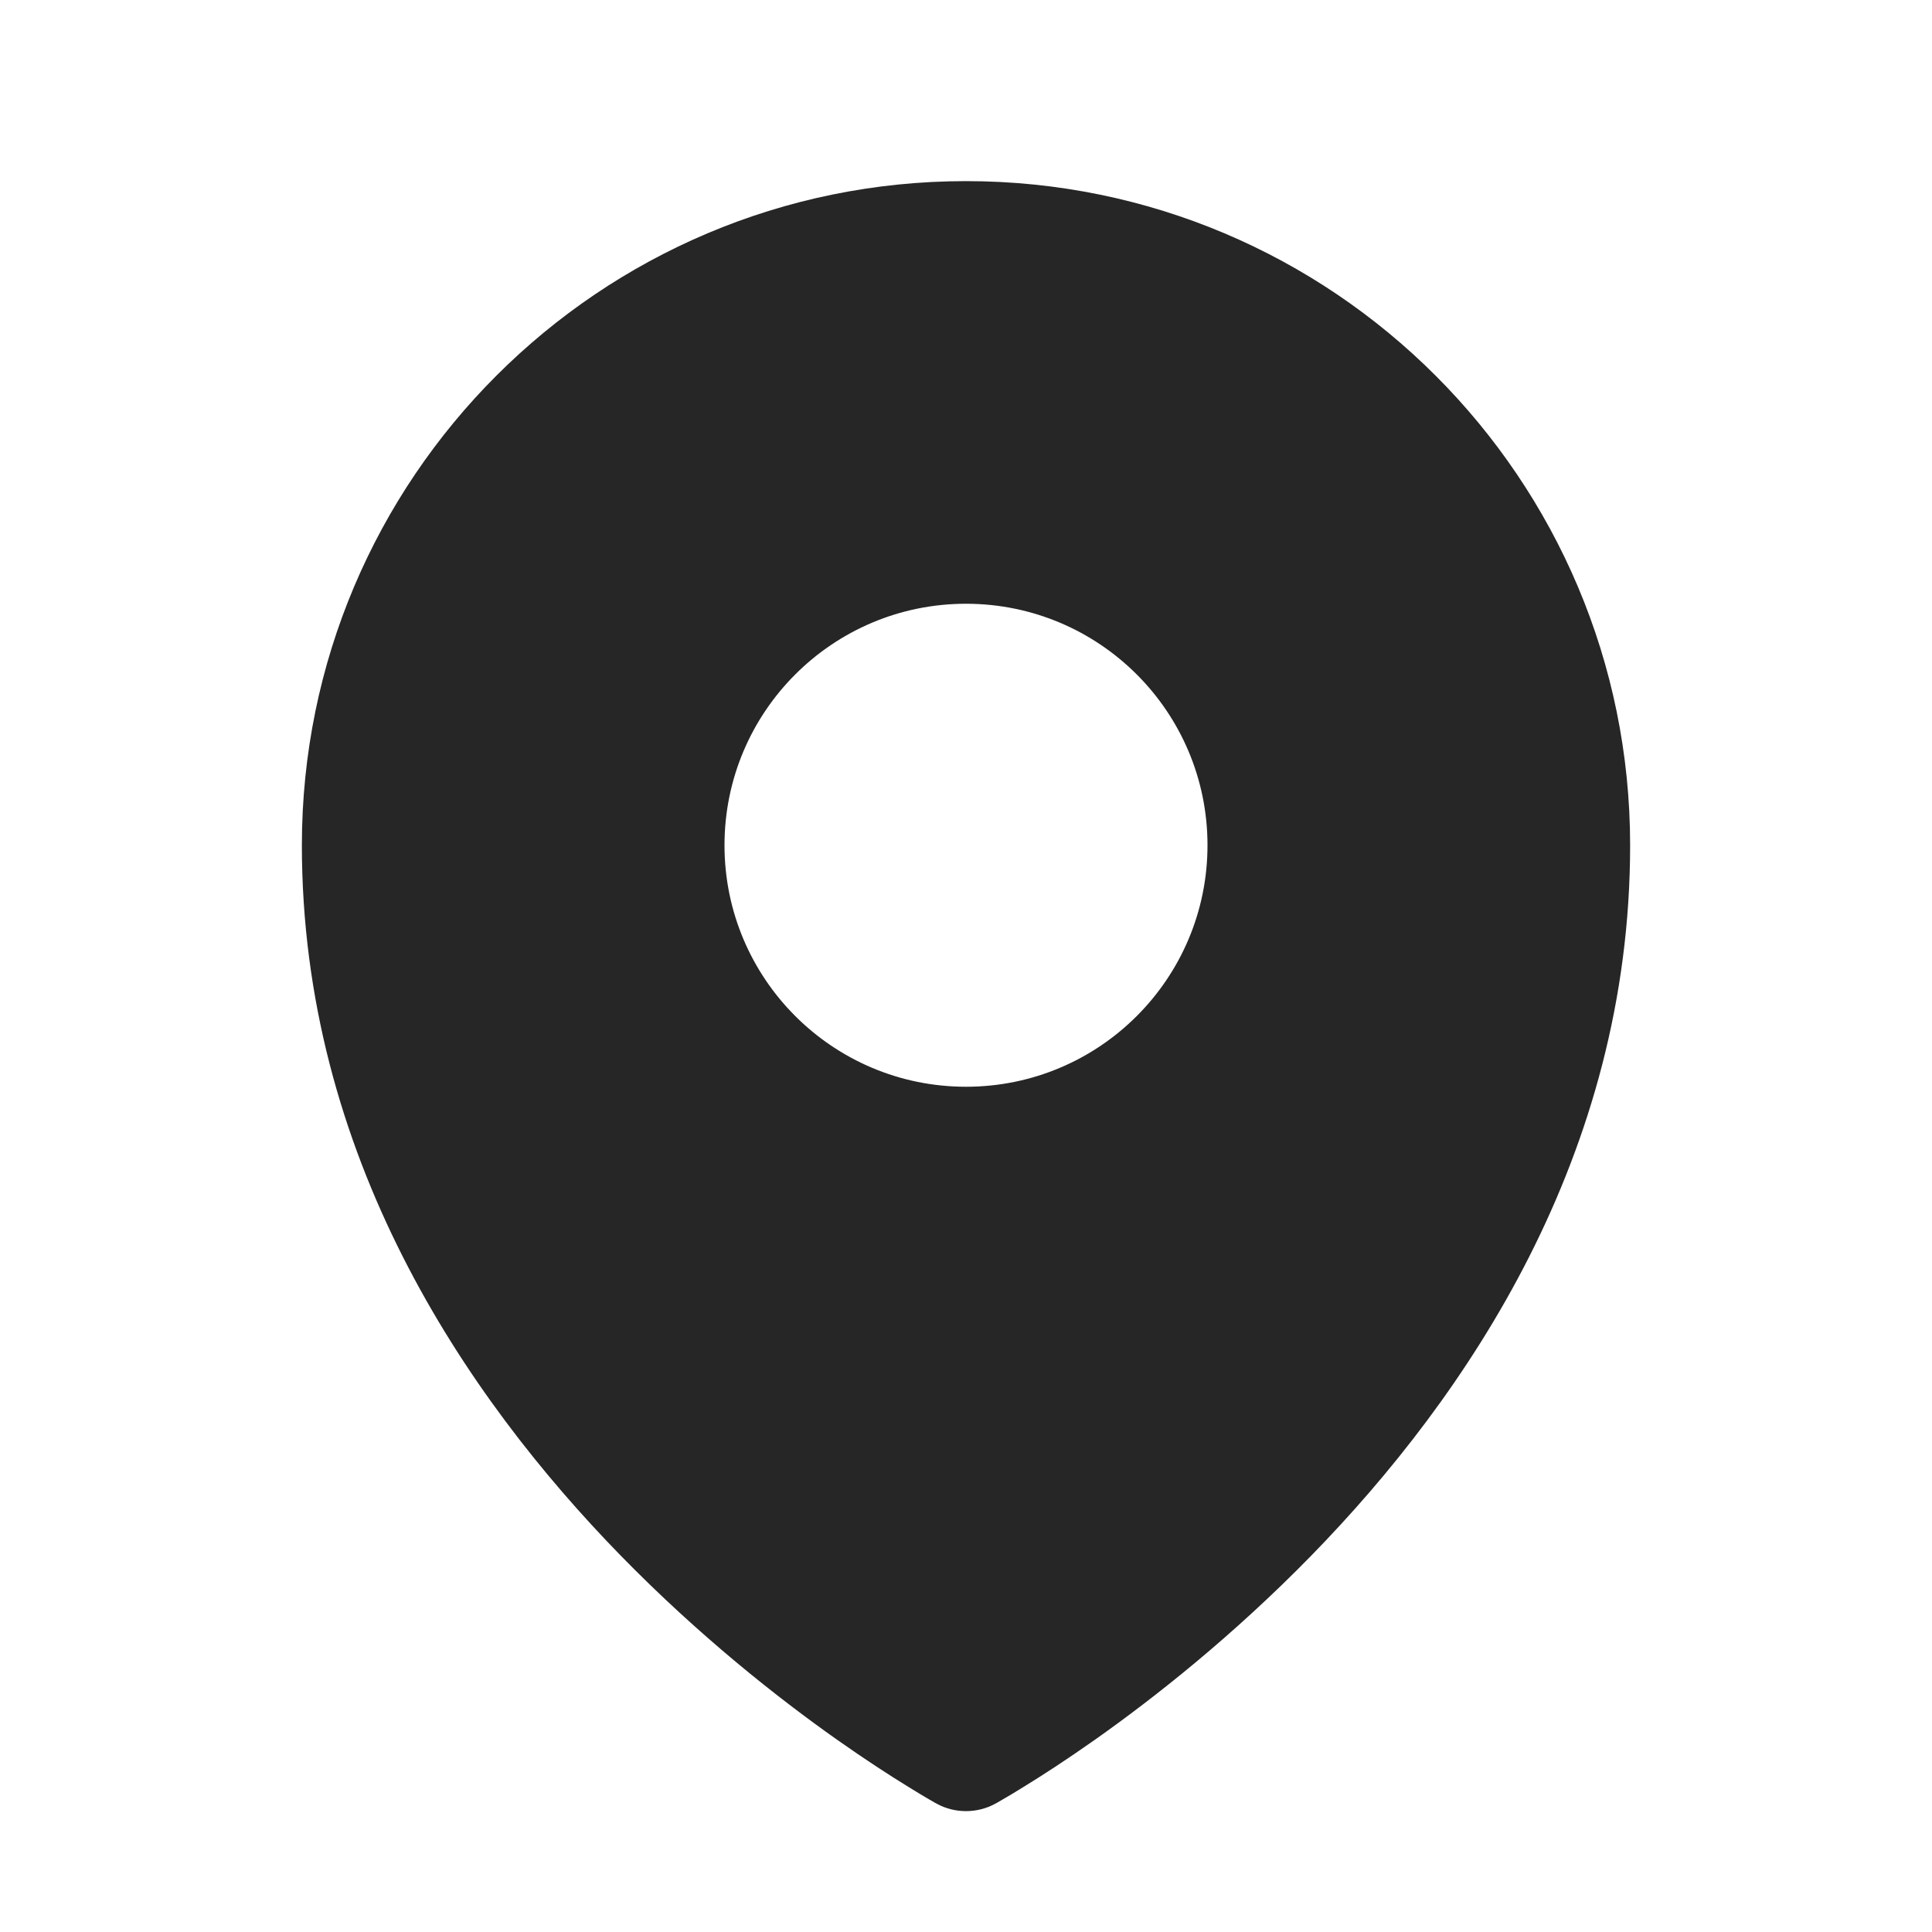
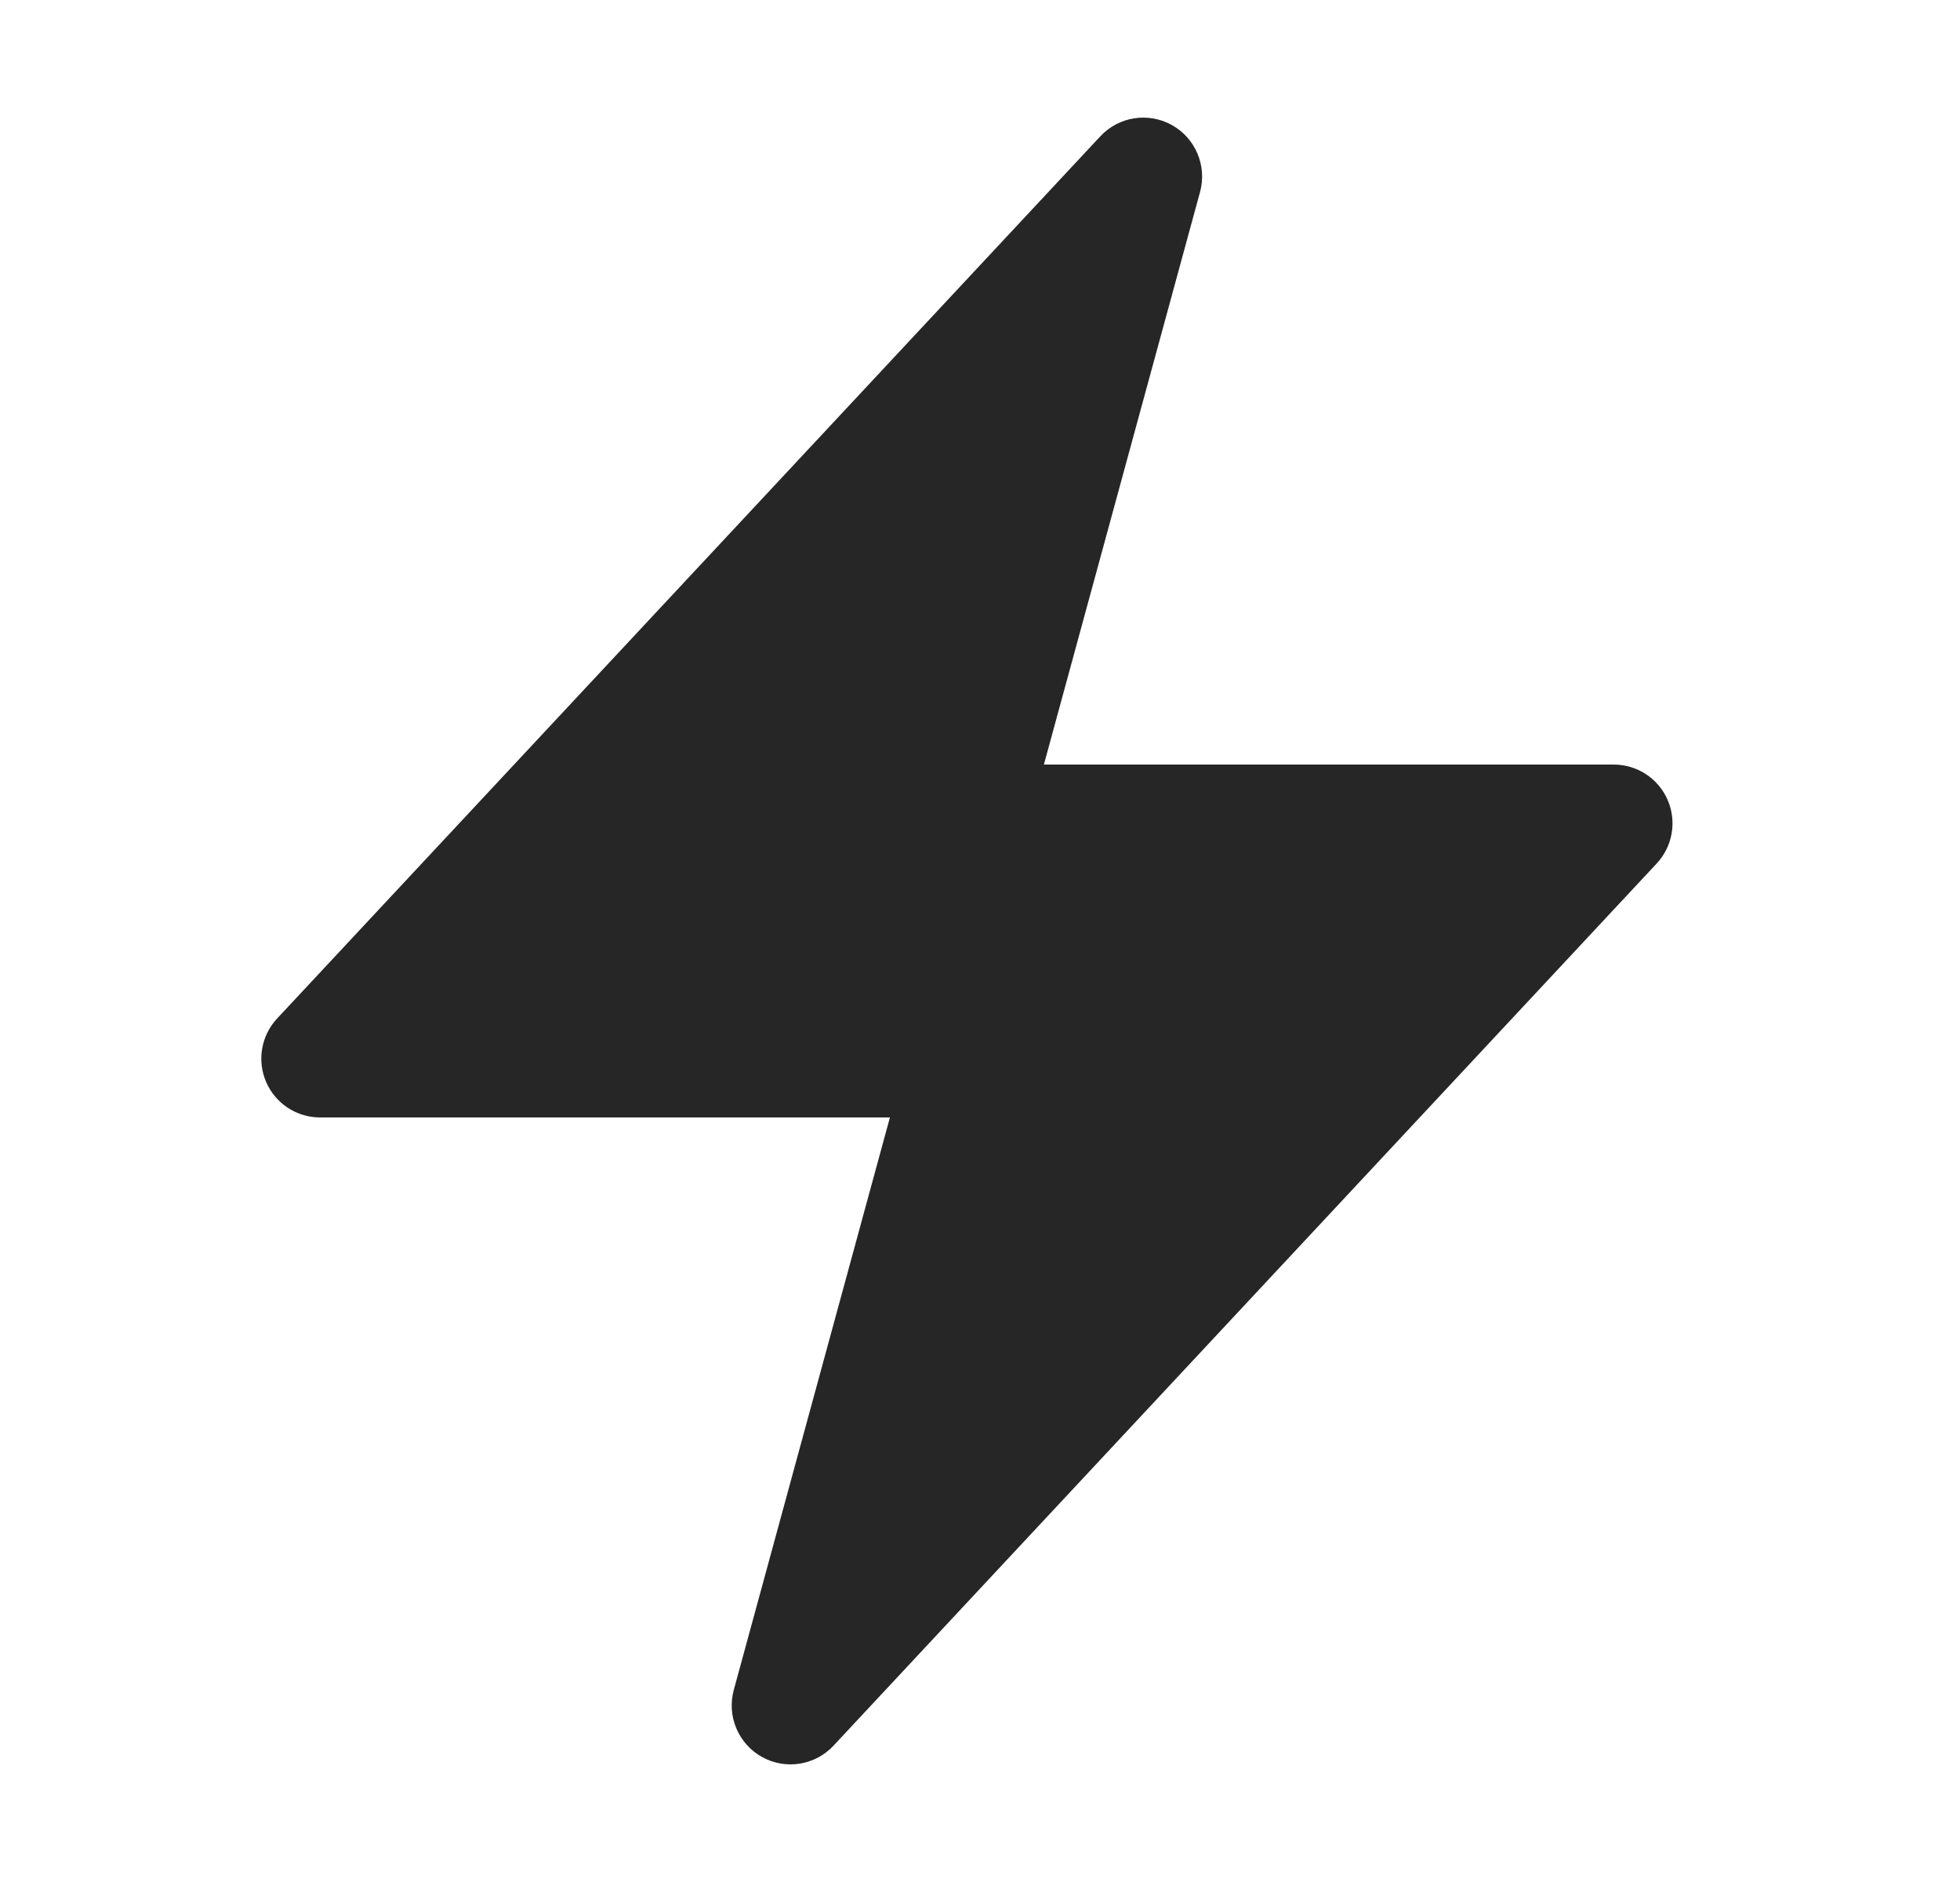
- <svg xmlns="http://www.w3.org/2000/svg" width="20" height="20" viewBox="0 0 20 20" fill="none">
-   <path fill-rule="evenodd" clip-rule="evenodd" d="M9.616 18.626C9.642 18.64 9.661 18.652 9.675 18.66L9.699 18.673C9.884 18.774 10.115 18.774 10.301 18.673L10.325 18.66C10.339 18.652 10.358 18.64 10.383 18.626C10.434 18.597 10.506 18.554 10.596 18.498C10.777 18.387 11.032 18.223 11.337 18.008C11.946 17.578 12.758 16.939 13.572 16.106C15.192 14.447 16.875 11.955 16.875 8.75C16.875 4.953 13.797 1.875 10 1.875C6.203 1.875 3.125 4.953 3.125 8.75C3.125 11.955 4.808 14.447 6.428 16.106C7.242 16.939 8.054 17.578 8.663 18.008C8.968 18.223 9.223 18.387 9.404 18.498C9.494 18.554 9.566 18.597 9.616 18.626ZM10 11.25C11.381 11.25 12.5 10.131 12.5 8.75C12.5 7.369 11.381 6.25 10 6.25C8.619 6.25 7.5 7.369 7.5 8.75C7.5 10.131 8.619 11.25 10 11.25Z" fill="#262626" />
+ <svg xmlns="http://www.w3.org/2000/svg" width="25" height="24" viewBox="0 0 25 24" fill="none">
+   <path fill-rule="evenodd" clip-rule="evenodd" d="M14.948 1.595C15.249 1.763 15.397 2.115 15.307 2.447L13.315 9.75H20.583C20.882 9.75 21.152 9.927 21.271 10.201C21.39 10.475 21.335 10.793 21.131 11.012L10.631 22.262C10.396 22.514 10.019 22.573 9.718 22.405C9.417 22.237 9.269 21.885 9.359 21.553L11.351 14.25H4.083C3.784 14.25 3.514 14.073 3.395 13.799C3.276 13.525 3.331 13.207 3.535 12.988L14.035 1.738C14.27 1.486 14.647 1.427 14.948 1.595Z" fill="#262626" />
</svg>
